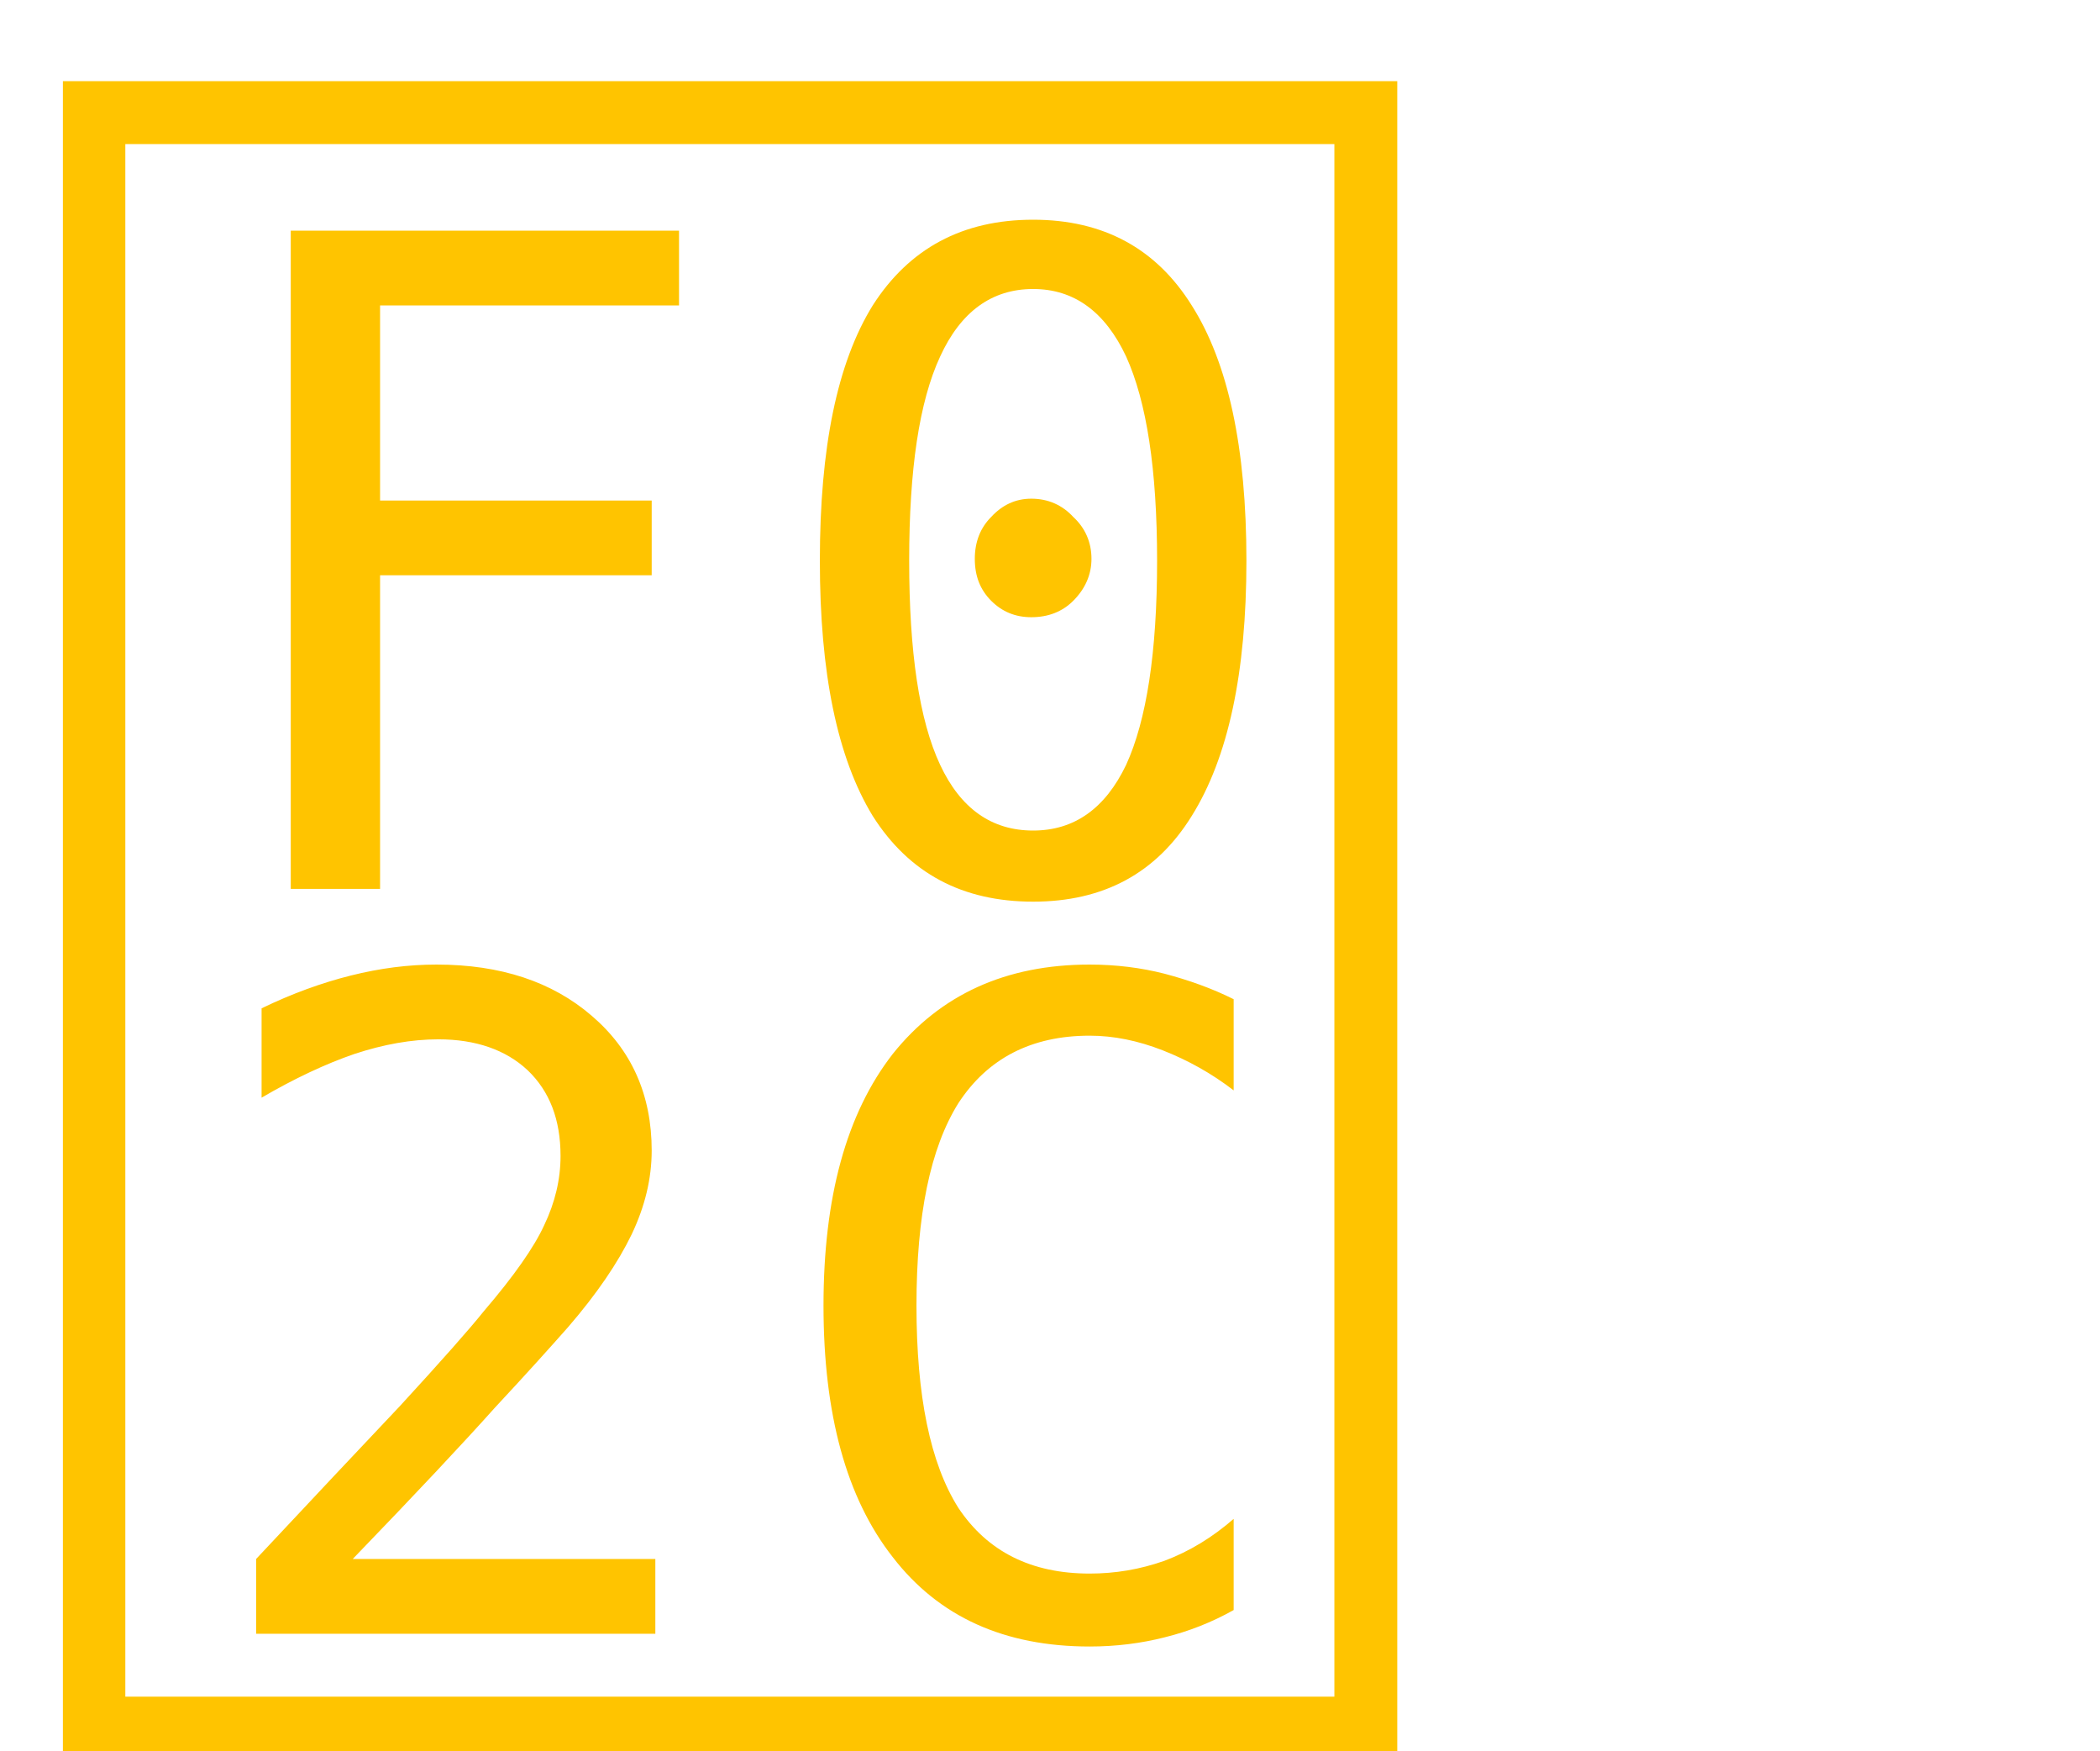
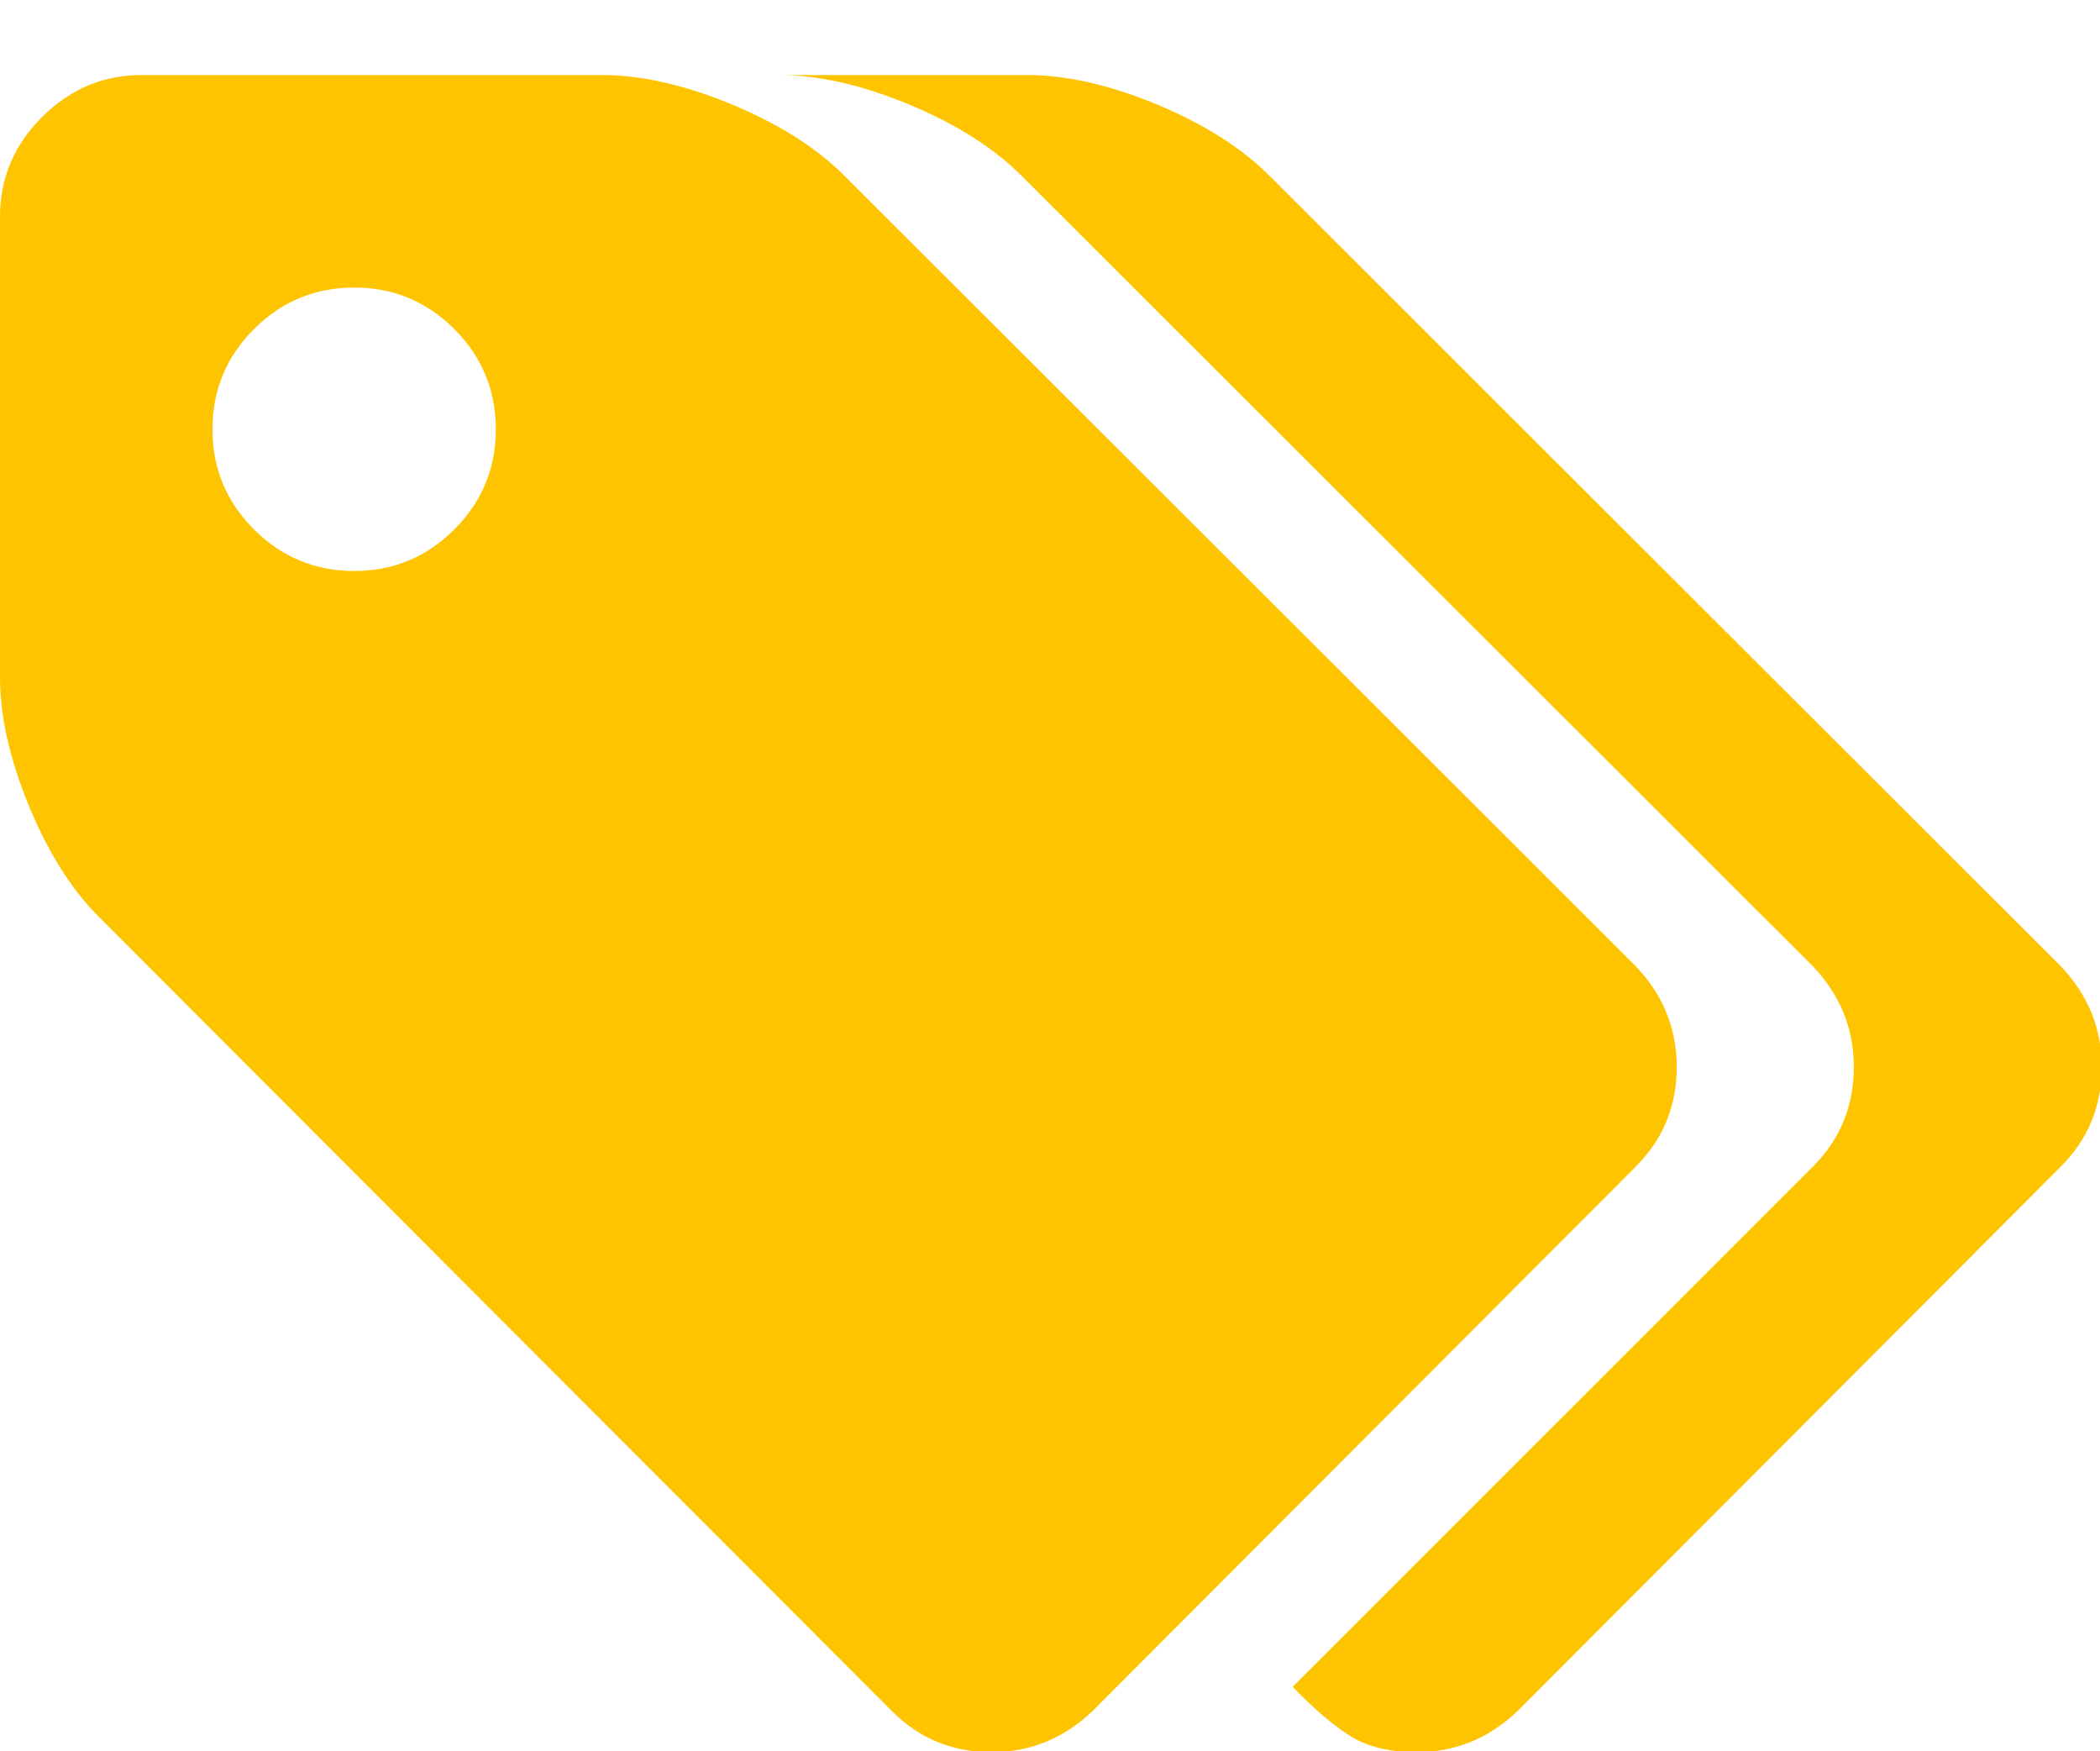
<svg xmlns="http://www.w3.org/2000/svg" width="18px" height="15px" viewBox="0 0 18 15" version="1.1">
  <defs />
-   <g id="New-offer-model---third-iteration" stroke="none" stroke-width="1" fill="none" fill-rule="evenodd" font-size="17" font-family="FontAwesome" font-weight="normal">
+   <g id="New-offer-model---third-iteration" stroke="none" stroke-width="1" fill="none" fill-rule="evenodd">
    <g id="New-offer-model---buyer-receives-a-new-offer" transform="translate(-580, -618)" fill="#FFC400">
-       <text id="Item">
-         <tspan x="580" y="632"></tspan>
-       </text>
+       <path d="M584.25,621.679 C584.25,621.343 584.131,621.057 583.894,620.82 C583.657,620.583 583.371,620.464 583.036,620.464 C582.701,620.464 582.414,620.583 582.177,620.82 C581.94,621.057 581.821,621.343 581.821,621.679 C581.821,622.014 581.94,622.3 582.177,622.537 C582.414,622.774 582.701,622.893 583.036,622.893 C583.371,622.893 583.657,622.774 583.894,622.537 C584.131,622.3 584.25,622.014 584.25,621.679 Z M594.372,627.143 C594.372,627.478 594.255,627.763 594.021,627.997 L589.363,632.664 C589.117,632.898 588.829,633.015 588.5,633.015 C588.165,633.015 587.88,632.898 587.646,632.664 L580.863,625.872 C580.623,625.638 580.419,625.318 580.251,624.914 C580.084,624.509 580,624.139 580,623.804 L580,619.857 C580,619.528 580.12,619.244 580.36,619.003 C580.601,618.763 580.885,618.643 581.214,618.643 L585.161,618.643 C585.496,618.643 585.866,618.727 586.271,618.894 C586.675,619.062 586.998,619.266 587.238,619.506 L594.021,626.28 C594.255,626.526 594.372,626.814 594.372,627.143 Z M598.015,627.143 C598.015,627.478 597.898,627.763 597.664,627.997 L593.006,632.664 C592.759,632.898 592.472,633.015 592.143,633.015 C591.915,633.015 591.729,632.971 591.583,632.882 C591.438,632.794 591.27,632.651 591.08,632.455 L595.539,627.997 C595.773,627.763 595.89,627.478 595.89,627.143 C595.89,626.814 595.773,626.526 595.539,626.28 L588.756,619.506 C588.516,619.266 588.193,619.062 587.789,618.894 C587.384,618.727 587.014,618.643 586.679,618.643 L588.804,618.643 C589.139,618.643 589.509,618.727 589.914,618.894 C590.318,619.062 590.641,619.266 590.881,619.506 L597.664,626.28 C597.898,626.526 598.015,626.814 598.015,627.143 Z" id="Item" />
    </g>
  </g>
</svg>
